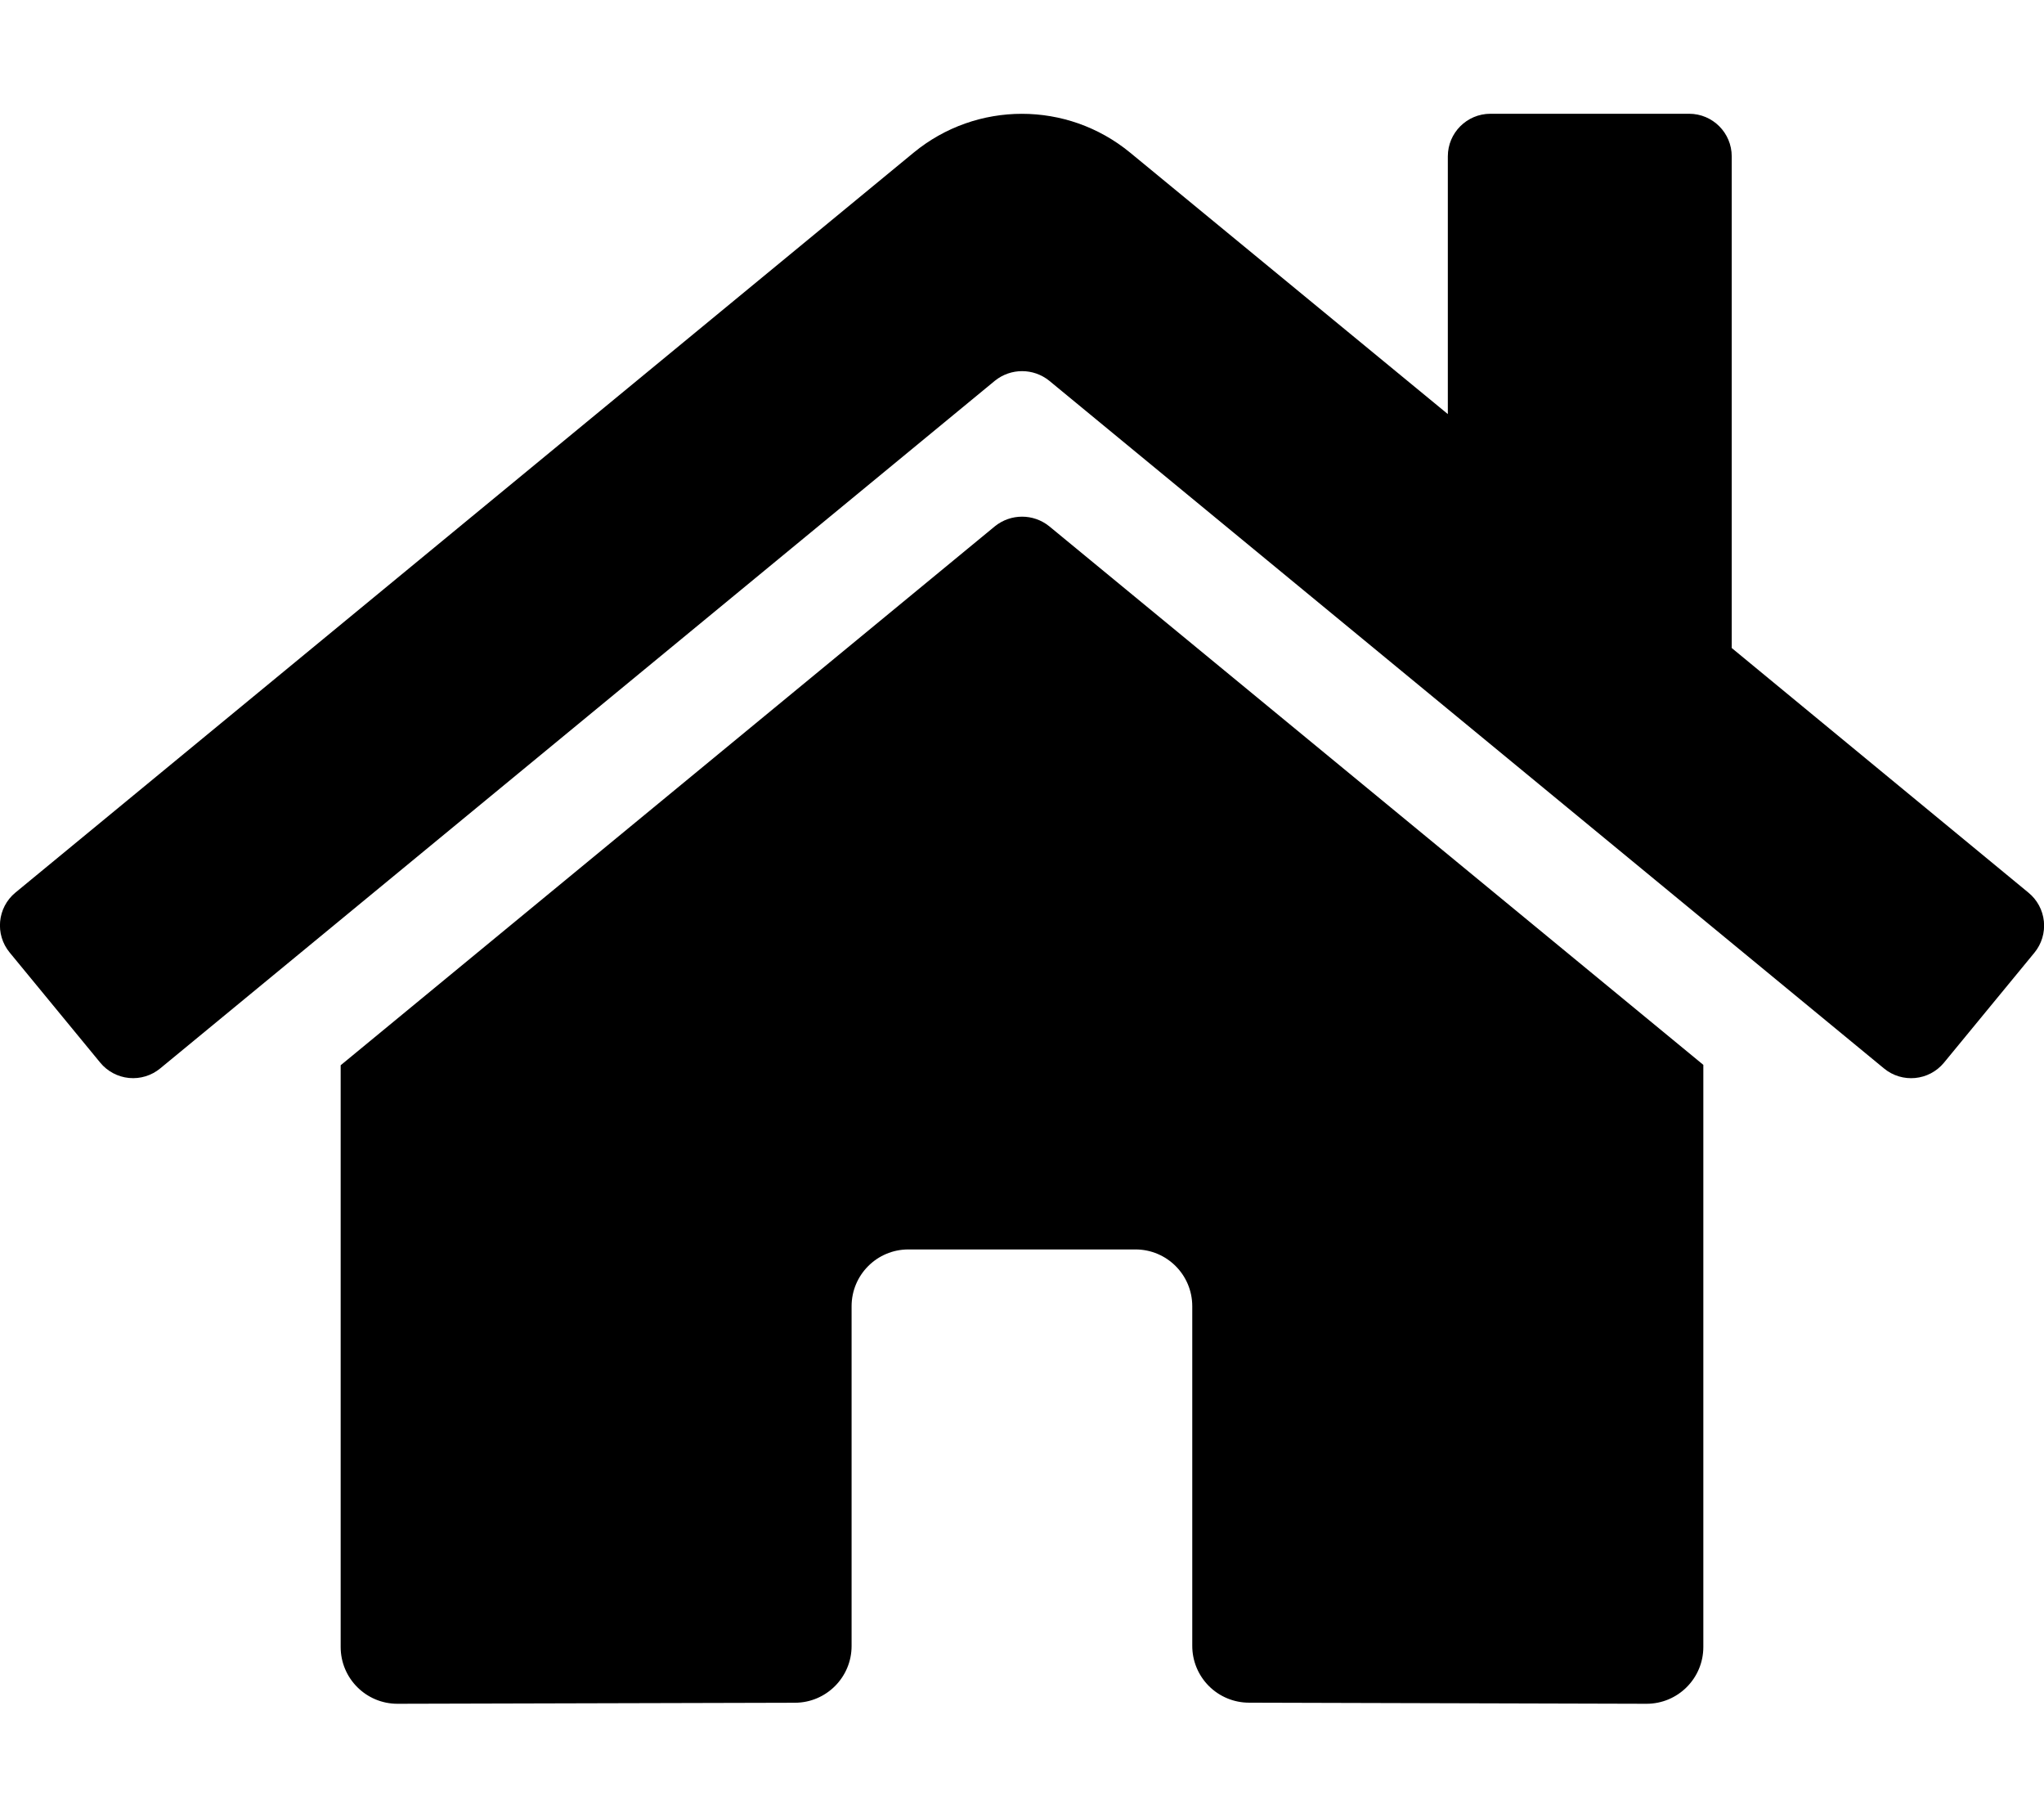
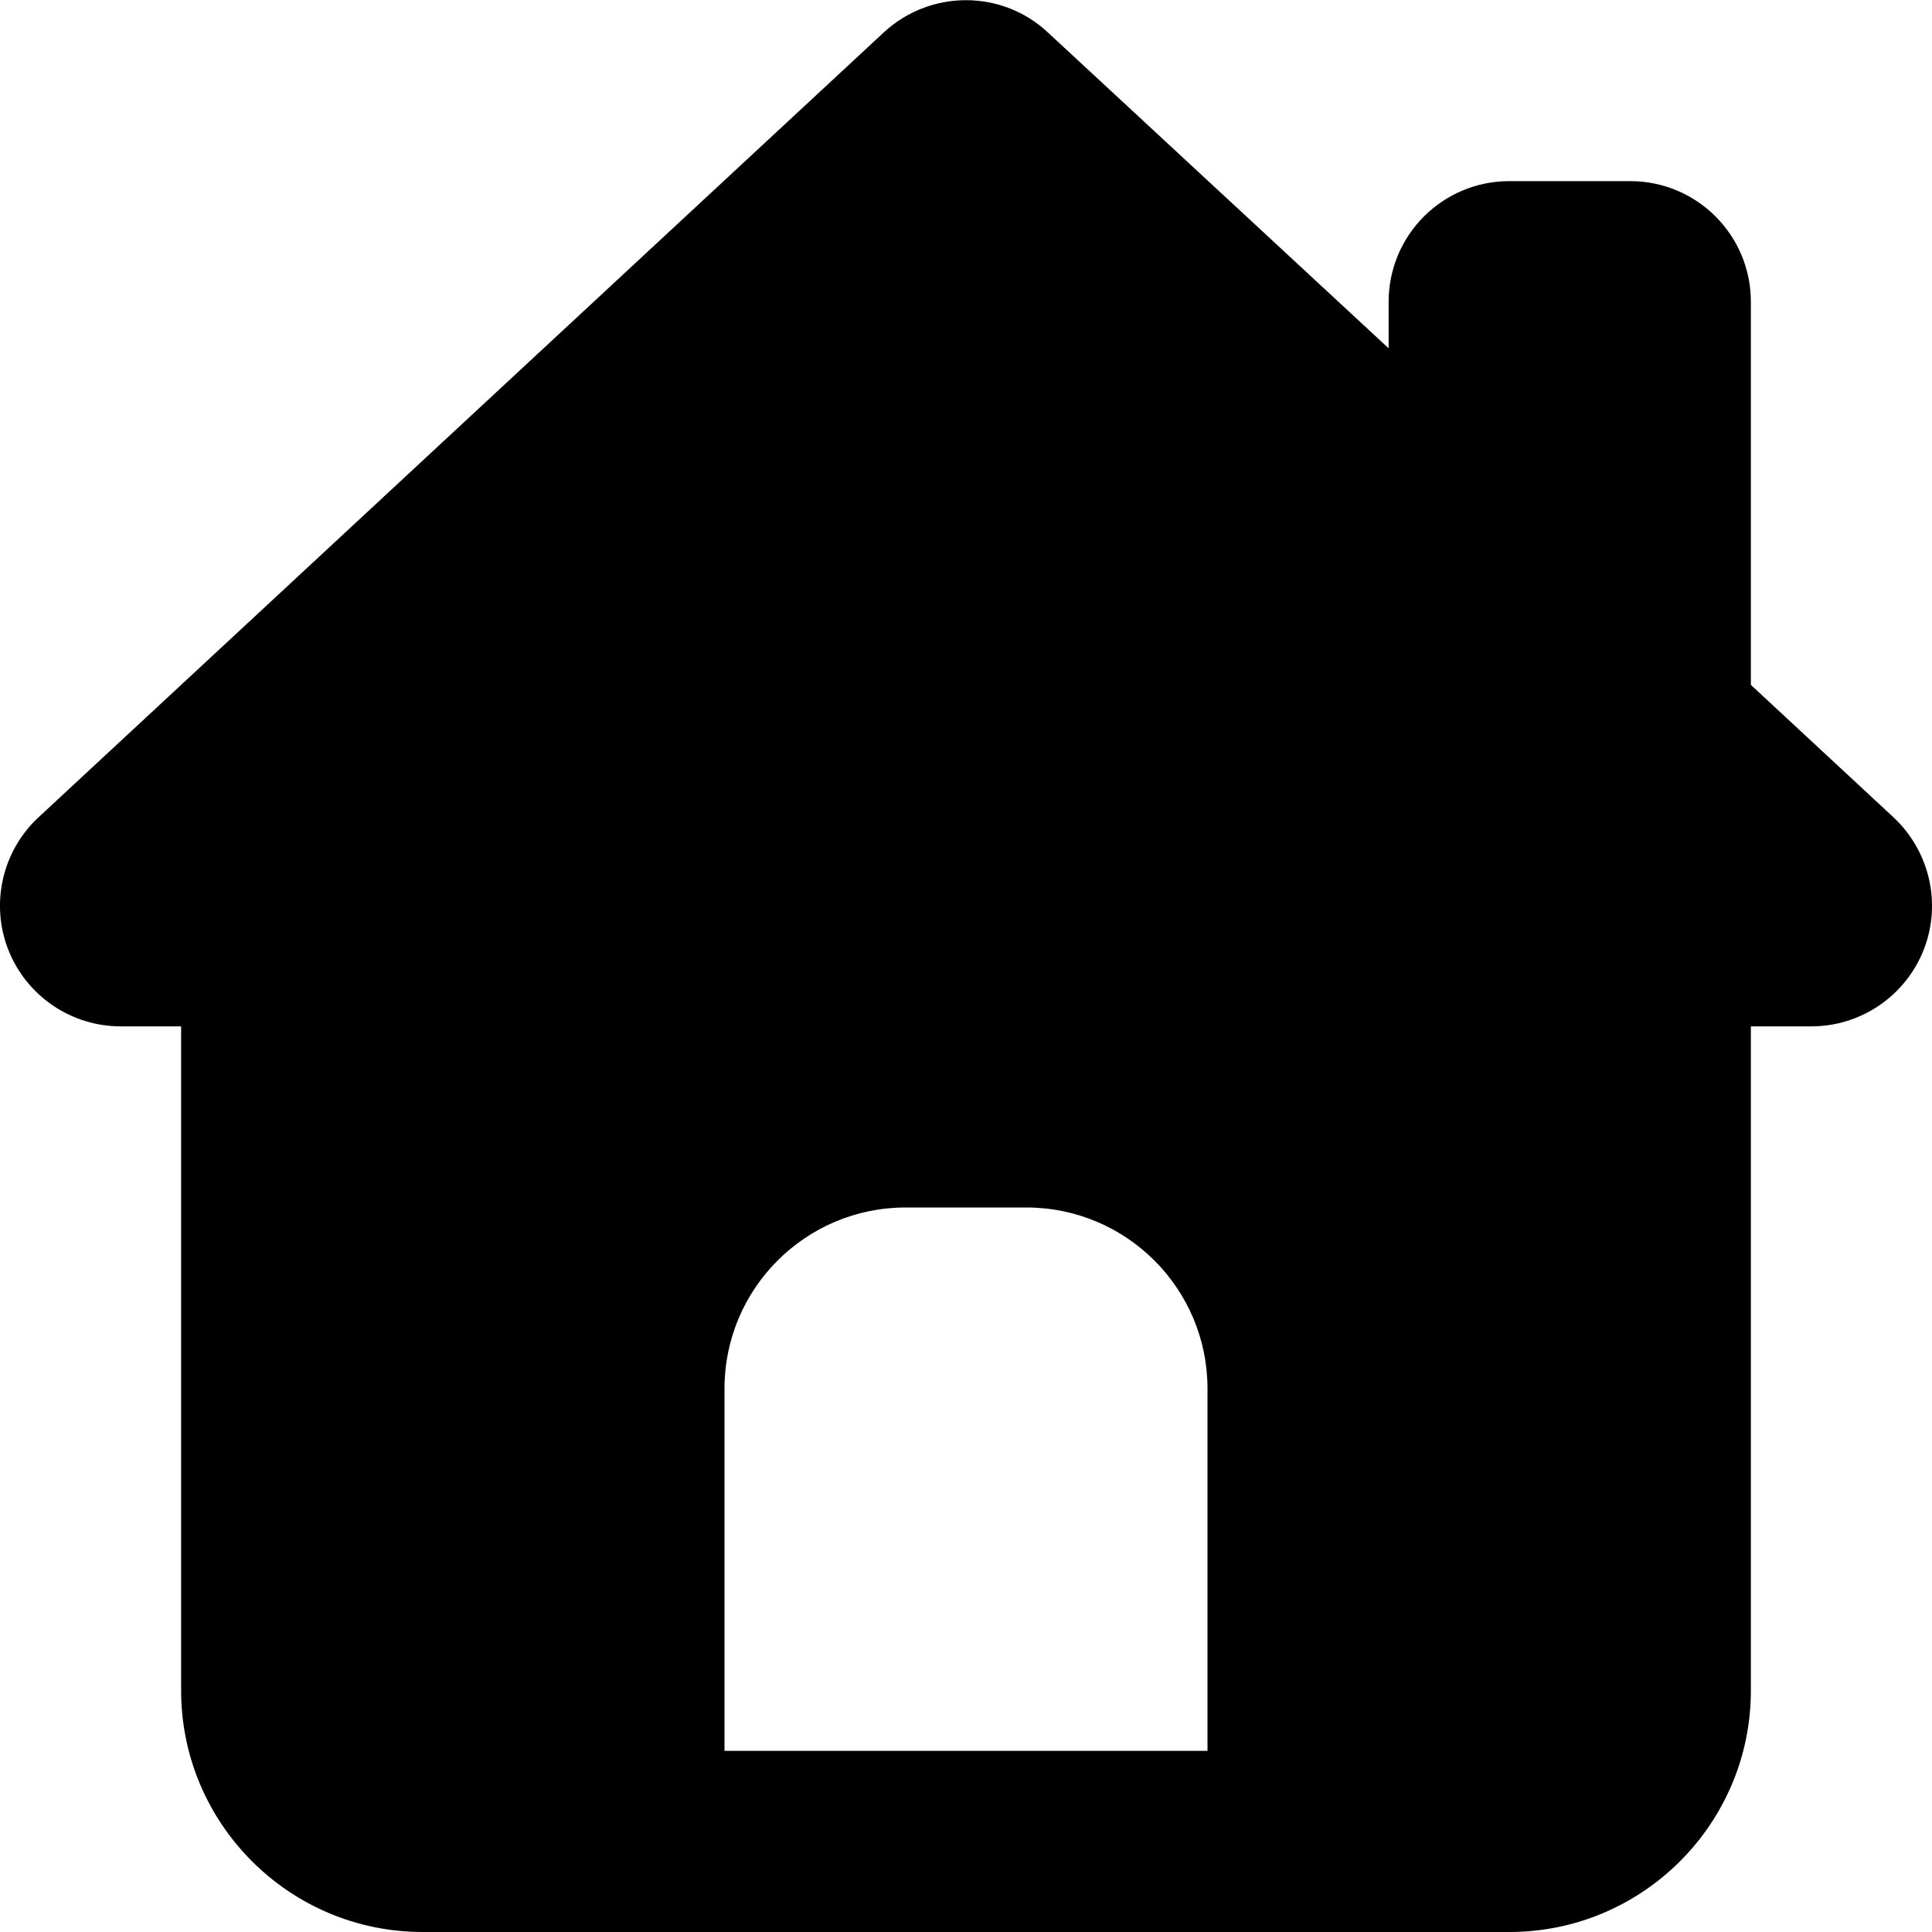
- <svg xmlns="http://www.w3.org/2000/svg" viewBox="0 0 576 512">
-   <path d="m280.37 148.26-184.37 151.85v163.89a16 16 0 0 0 16 16l112.06-.29a16 16 0 0 0 15.92-16v-95.71a16 16 0 0 1 16-16h64a16 16 0 0 1 16 16v95.64a16 16 0 0 0 16 16.05l112.02.31a16 16 0 0 0 16-16v-164l-184.33-151.74a12.19 12.19 0 0 0 -15.3 0zm291.23 103.21-83.6-68.91v-138.51a12 12 0 0 0 -12-12h-56a12 12 0 0 0 -12 12v72.61l-89.53-73.66a48 48 0 0 0 -61 0l-253.13 208.47a12 12 0 0 0 -1.6 16.9l25.5 31a12 12 0 0 0 16.91 1.63l235.22-193.74a12.19 12.19 0 0 1 15.3 0l235.23 193.74a12 12 0 0 0 16.9-1.6l25.5-31a12 12 0 0 0 -1.7-16.93z" />
+ <svg xmlns="http://www.w3.org/2000/svg" viewBox="0 0 512 512">
+   <path fill="currentColor" d="M234.2 8.6c12.3-11.4 31.3-11.4 43.5 0L368 92.3 368 80c0-17.7 14.3-32 32-32l32 0c17.7 0 32 14.3 32 32l0 101.5 37.8 35.1c9.6 9 12.8 22.9 8 35.1S493.2 272 480 272l-16 0 0 176c0 35.3-28.7 64-64 64l-288 0c-35.3 0-64-28.7-64-64l0-176-16 0c-13.2 0-25-8.1-29.8-20.3s-1.6-26.2 8-35.1l224-208zM240 320c-26.5 0-48 21.5-48 48l0 96 128 0 0-96c0-26.5-21.5-48-48-48l-32 0z" />
</svg>
